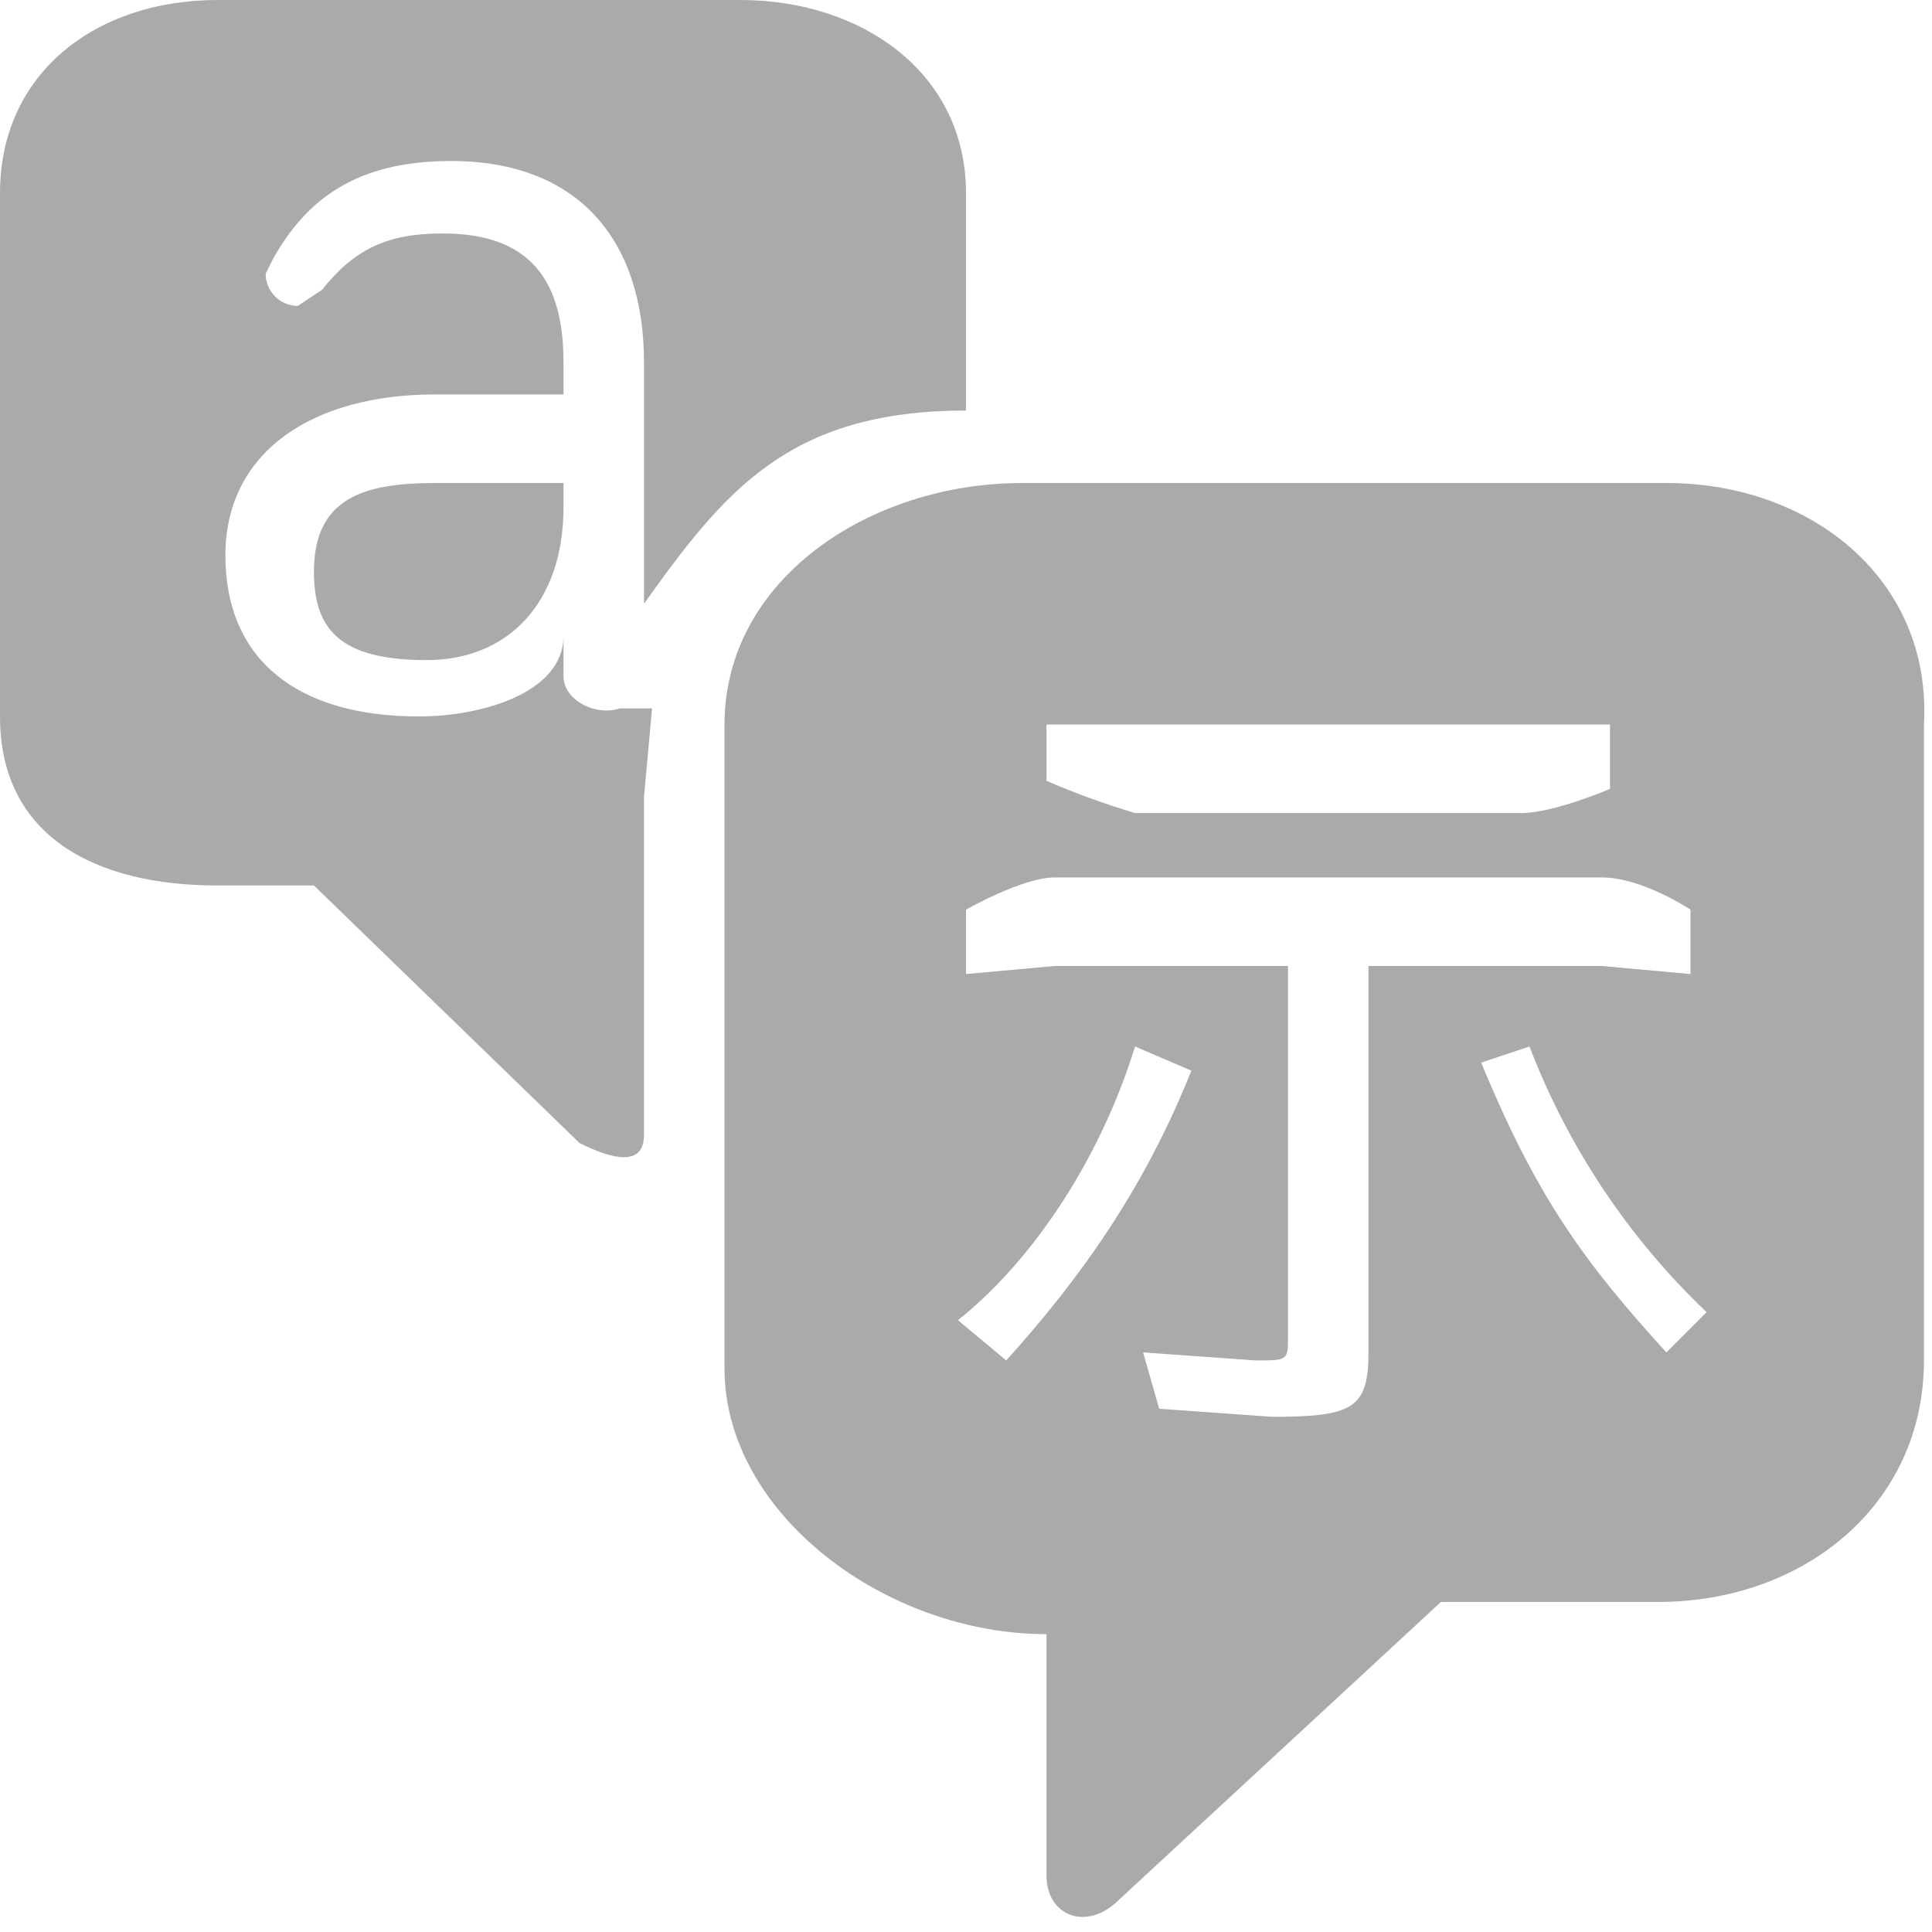
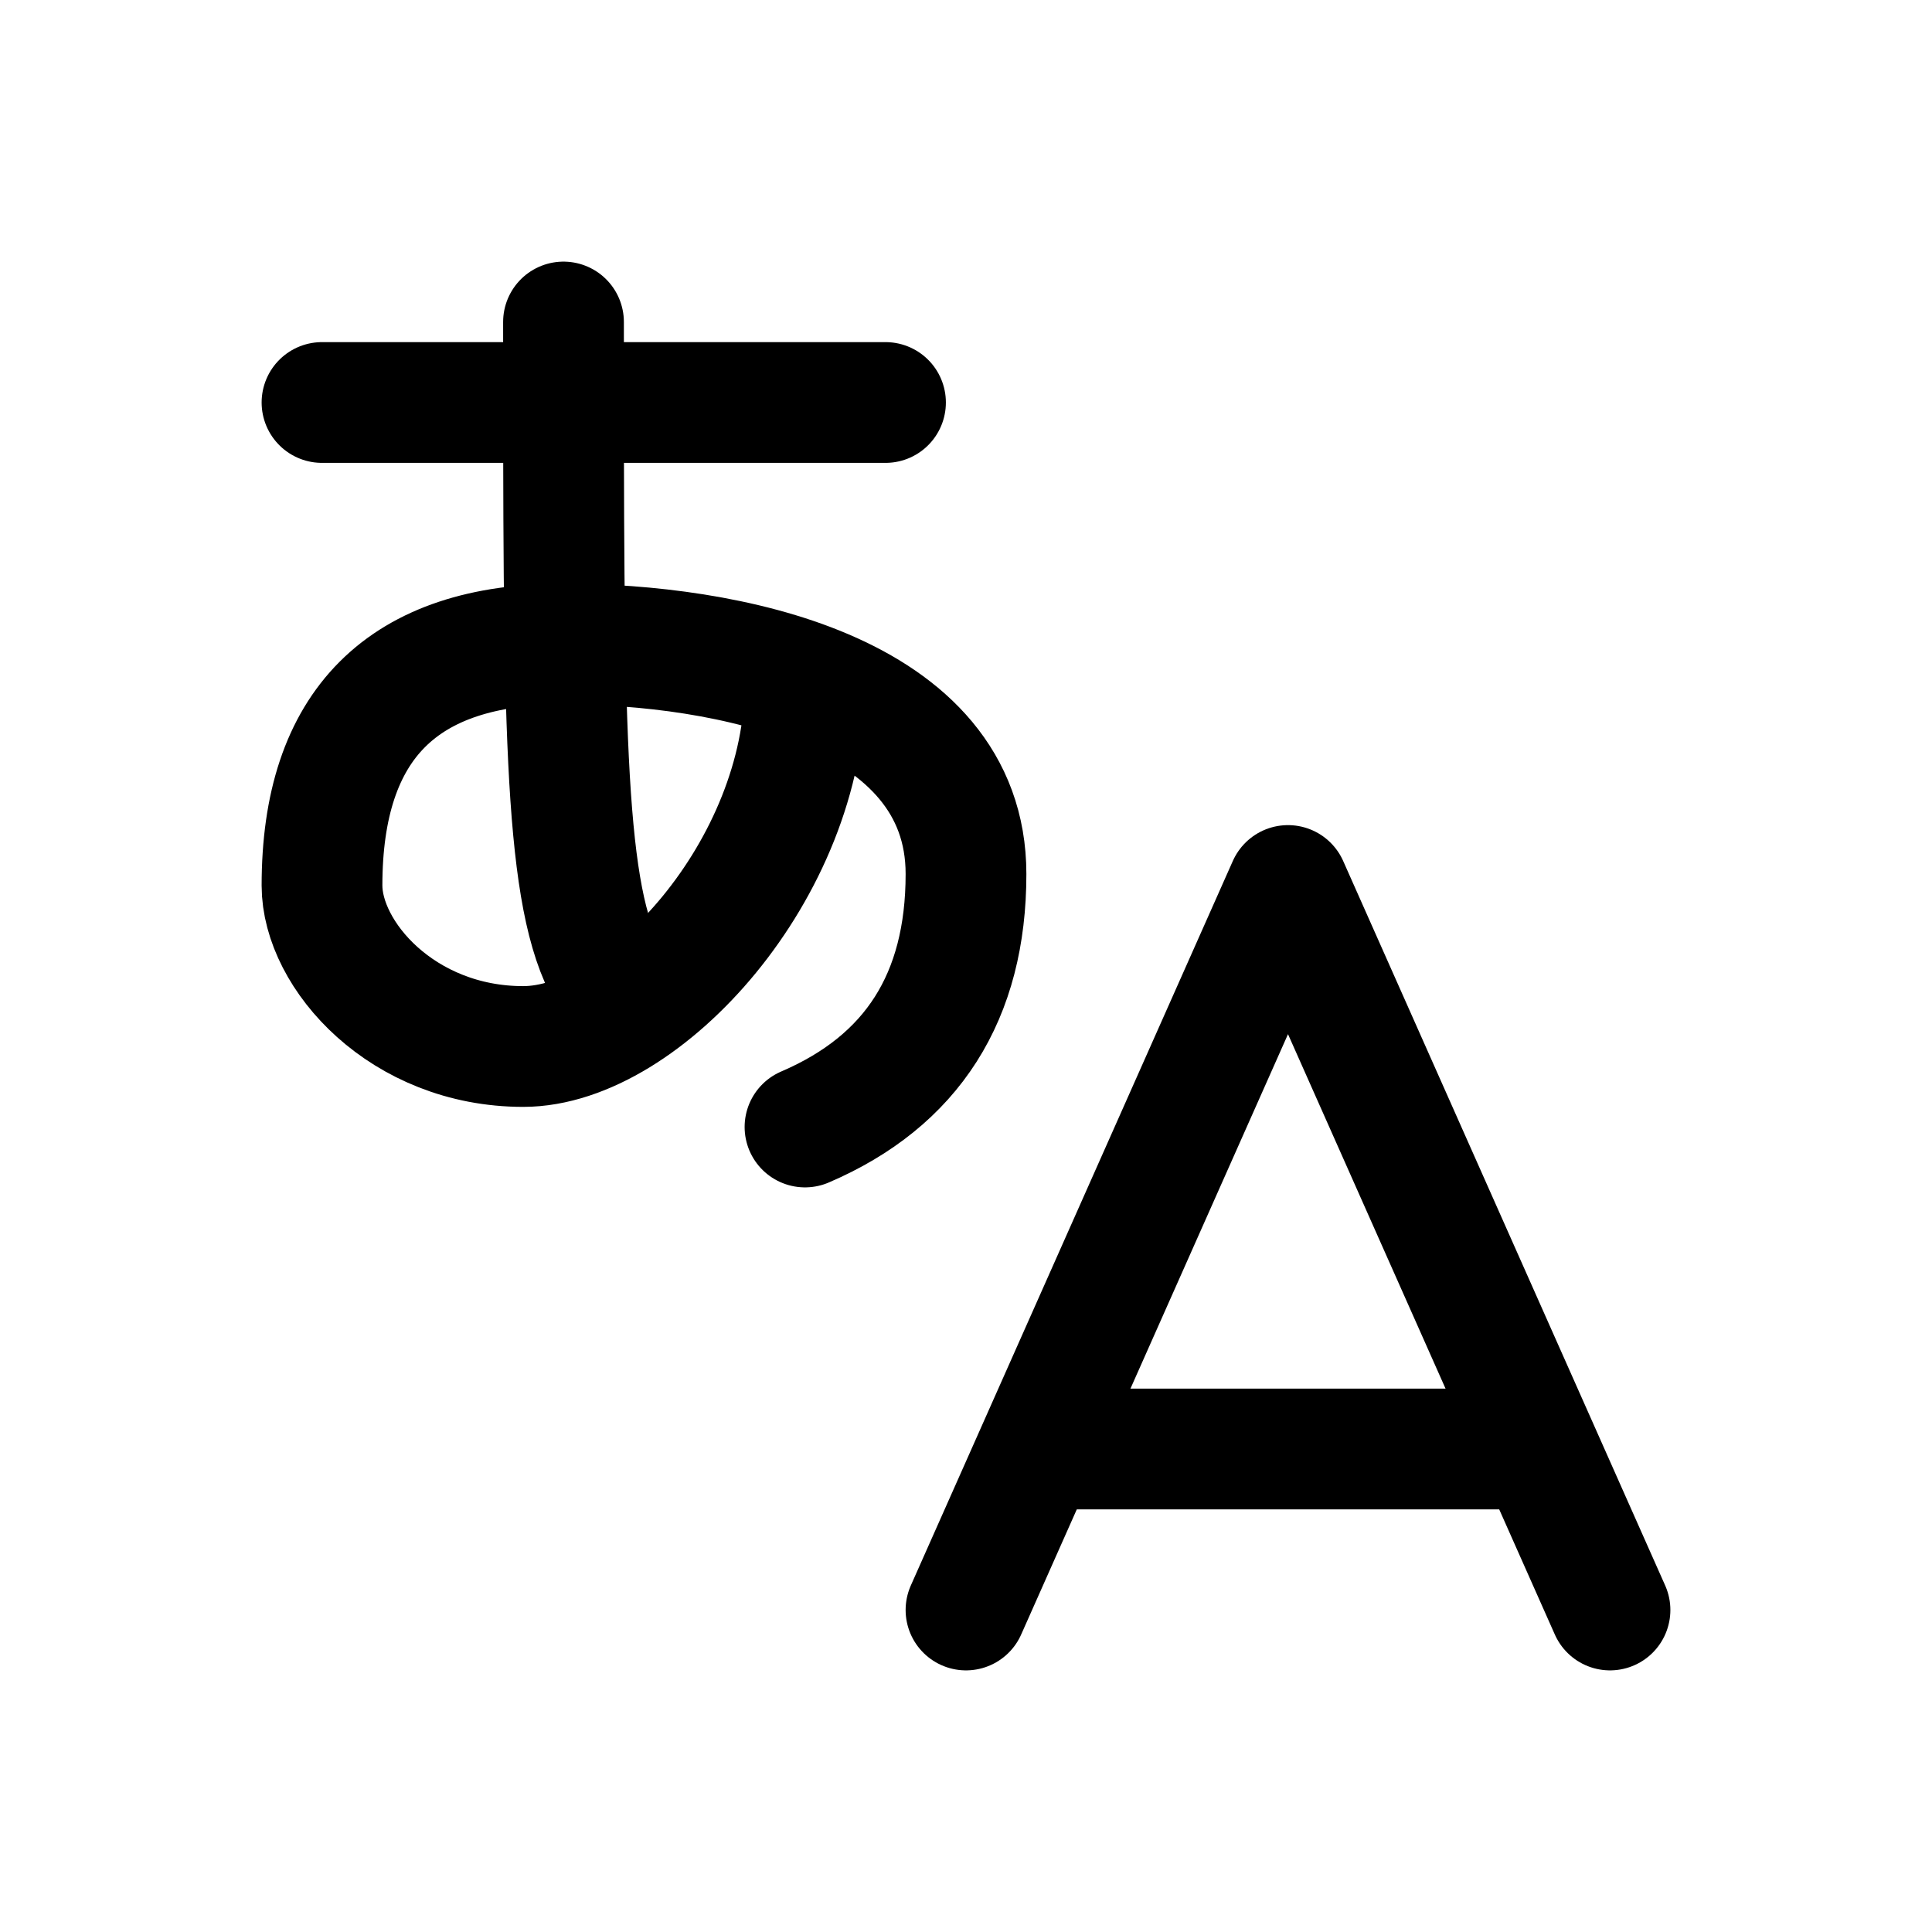
- <svg xmlns="http://www.w3.org/2000/svg" width="24" height="24" viewBox="0 0 24 24">
-   <path fill="#AAA" d="M5.4 6H7v.3c0 1.2-.7 1.9-1.7 1.9-1.1 0-1.4-.4-1.4-1.1 0-.9.6-1.1 1.5-1.1zm3.8-6H2.7C1.2 0 0 .9 0 2.4v6.5C0 10.4 1.2 11 2.7 11h1.2l3.3 3.2c.4.2.8.3.8-.1V9.9l.1-1.1h-.4c-.3.1-.7-.1-.7-.4v-.5c0 .7-1 1-1.8 1-1.5 0-2.4-.7-2.4-2s1.1-2 2.6-2H7v-.4c0-1-.4-1.6-1.5-1.6-.7 0-1.1.2-1.5.7l-.3.2a.4.4 0 0 1-.4-.4l.1-.2c.4-.7 1-1.2 2.2-1.2C7.2 2 8 3 8 4.5v3c1-1.4 1.8-2.4 4-2.4V2.4C12 .9 10.7 0 9.2 0zm11.5 6h-8C10.8 6 9 7.2 9 9v8c0 1.8 2 3.3 4 3.3v3c0 .5.5.7.9.3l4-3.7h2.7c1.8 0 3.3-1.2 3.3-3V9c.1-1.8-1.4-3-3.2-3zM13 9h7v.8s-.7.3-1.1.3h-4.8a10 10 0 0 1-1.1-.4V9zm-.5 7.9l-.6-.5c1-.8 1.8-2.1 2.2-3.4l.7.3c-.6 1.5-1.4 2.6-2.3 3.6zM17 12v4.8c0 .7-.2.8-1.2.8l-1.4-.1-.2-.7 1.4.1c.4 0 .4 0 .4-.3V12h-2.9l-1.1.1v-.8s.7-.4 1.1-.4h6.8c.5 0 1.1.4 1.1.4v.8l-1.1-.1H17zm3.7 4.8c-1-1.1-1.6-1.9-2.3-3.6l.6-.2a9 9 0 0 0 2.2 3.3l-.5.5z" />
+ <svg xmlns="http://www.w3.org/2000/svg" data-icon-name="icon-tabler-language-hiragana" width="24" height="24" viewBox="0 0 24 24" stroke-width="1.5" stroke="currentColor" fill="none" stroke-linecap="round" stroke-linejoin="round">
+   <path stroke="none" d="M0 0h24v24H0z" fill="none" />
+   <path d="M4 5h7" />
+   <path d="M7 4c0 4.846 0 7 .5 8" />
+   <path d="M10 8.5c0 2.286 -2 4.5 -3.5 4.5s-2.5 -1.135 -2.5 -2c0 -2 1 -3 3 -3s5 .57 5 2.857c0 1.524 -.667 2.571 -2 3.143" />
+   <path d="M12 20l4 -9l4 9" />
+   <path d="M19.1 18h-6.2" />
</svg>
